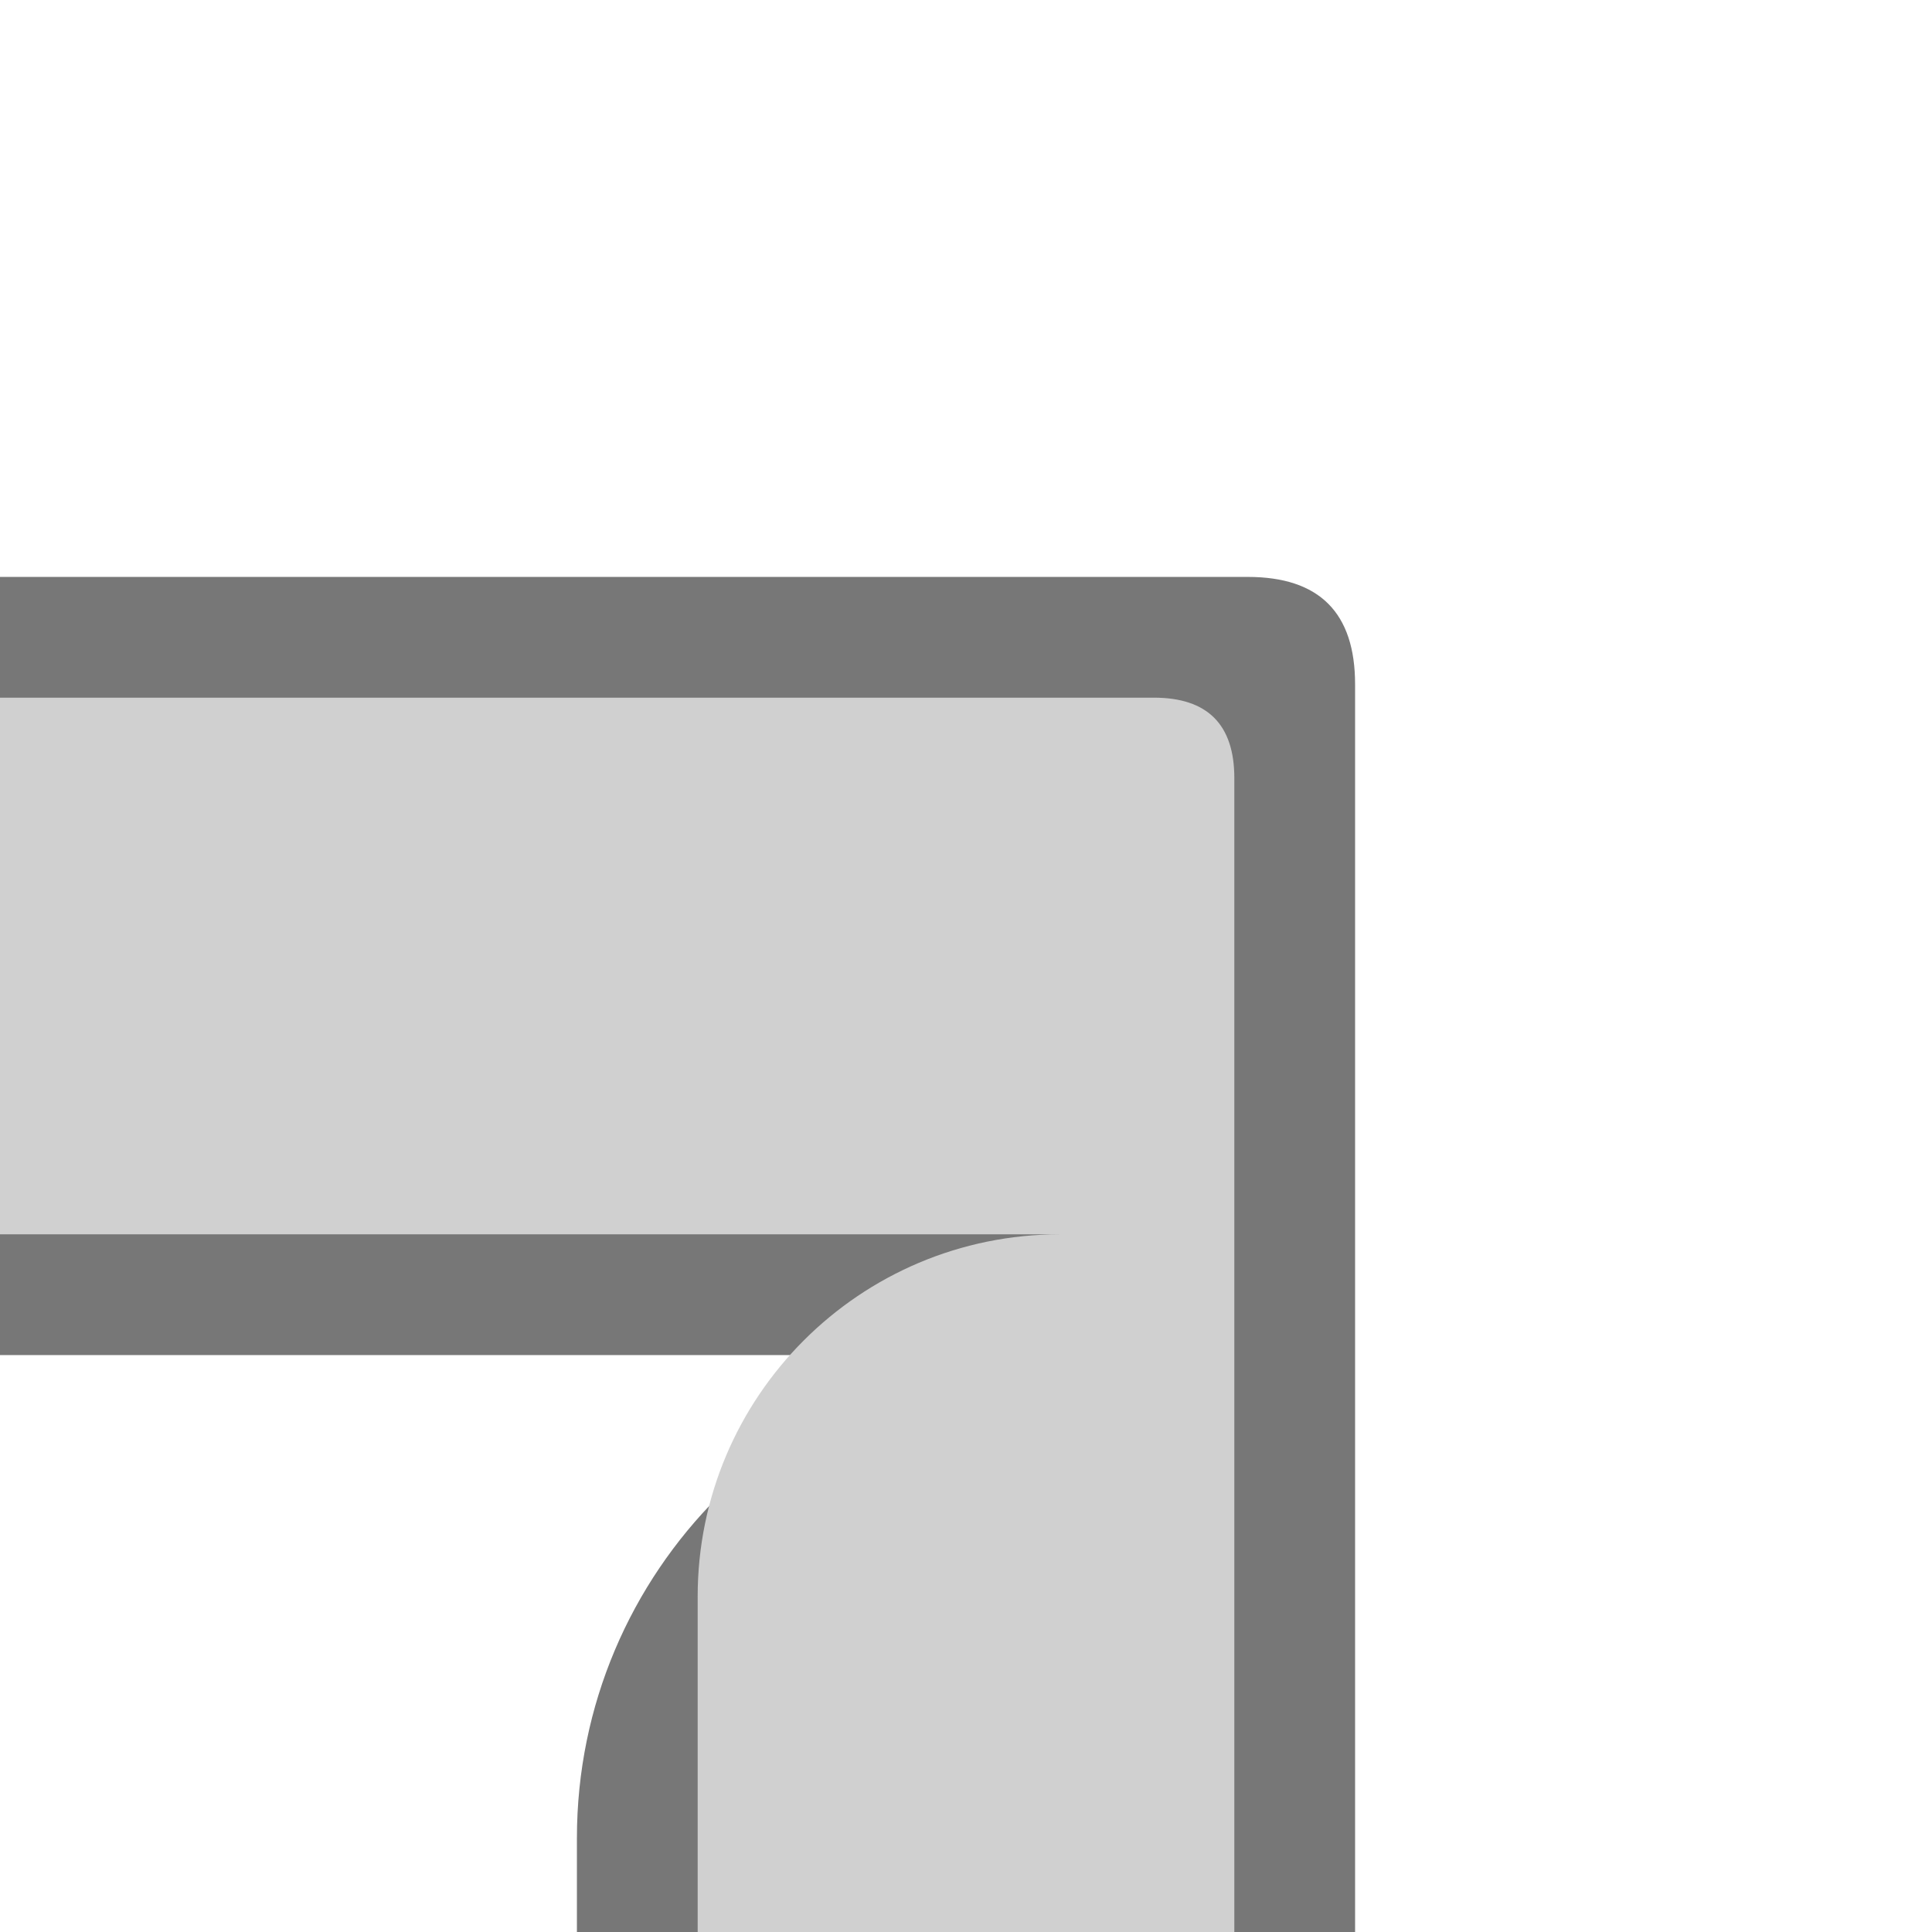
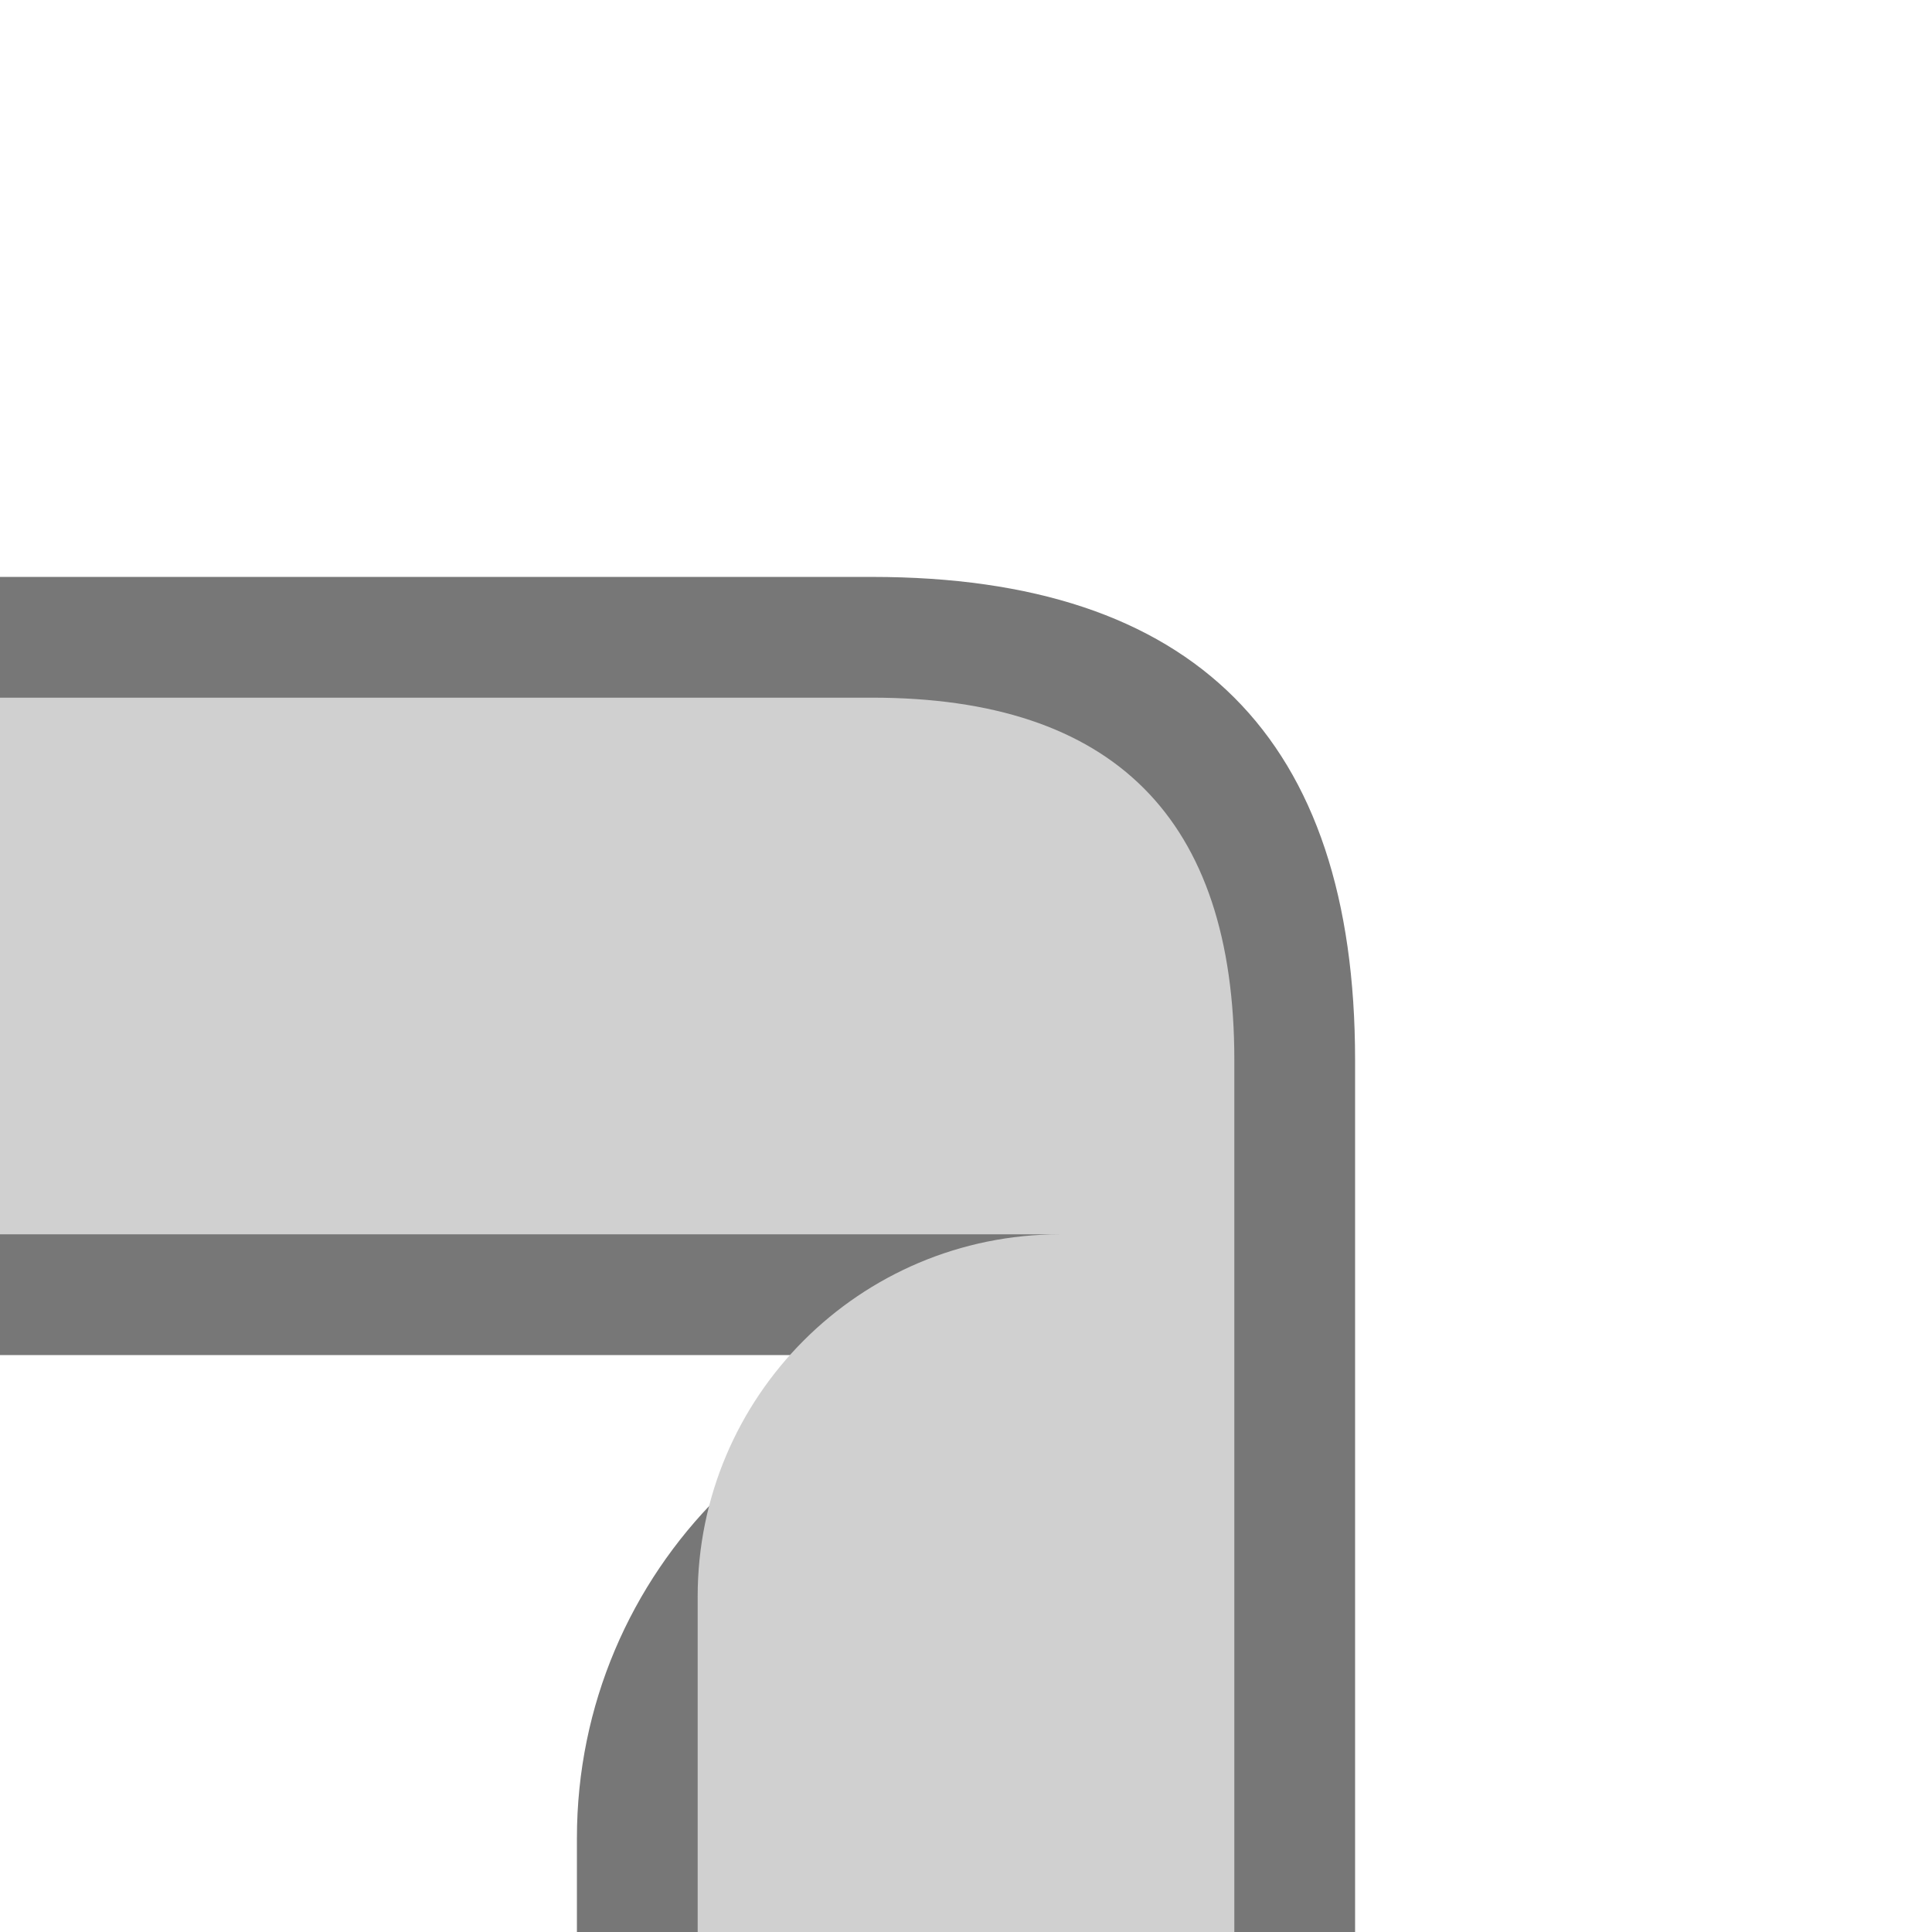
<svg xmlns="http://www.w3.org/2000/svg" viewBox="0 0 144 144">
  <g transform="rotate(180,72,72)">
-     <path d="M43,0H101V7A36,36 0 0,1 65,43H144V101H51Q43,101 43,93V0Z" fill="#777" />
-     <path d="M52,0H92V25A27,27 0 0,1 65,52H144V92H58Q52,92 52,86V0Z" fill="#D0D0D0" />
+     <path d="M43,0H101V7A36,36 0 0,1 65,43H144V101H79Q43,101 43,65V0Z" fill="#777" />
+     <path d="M52,0H92V25A27,27 0 0,1 65,52H144V92H79Q52,92 52,65V0Z" fill="#D0D0D0" />
  </g>
</svg>
